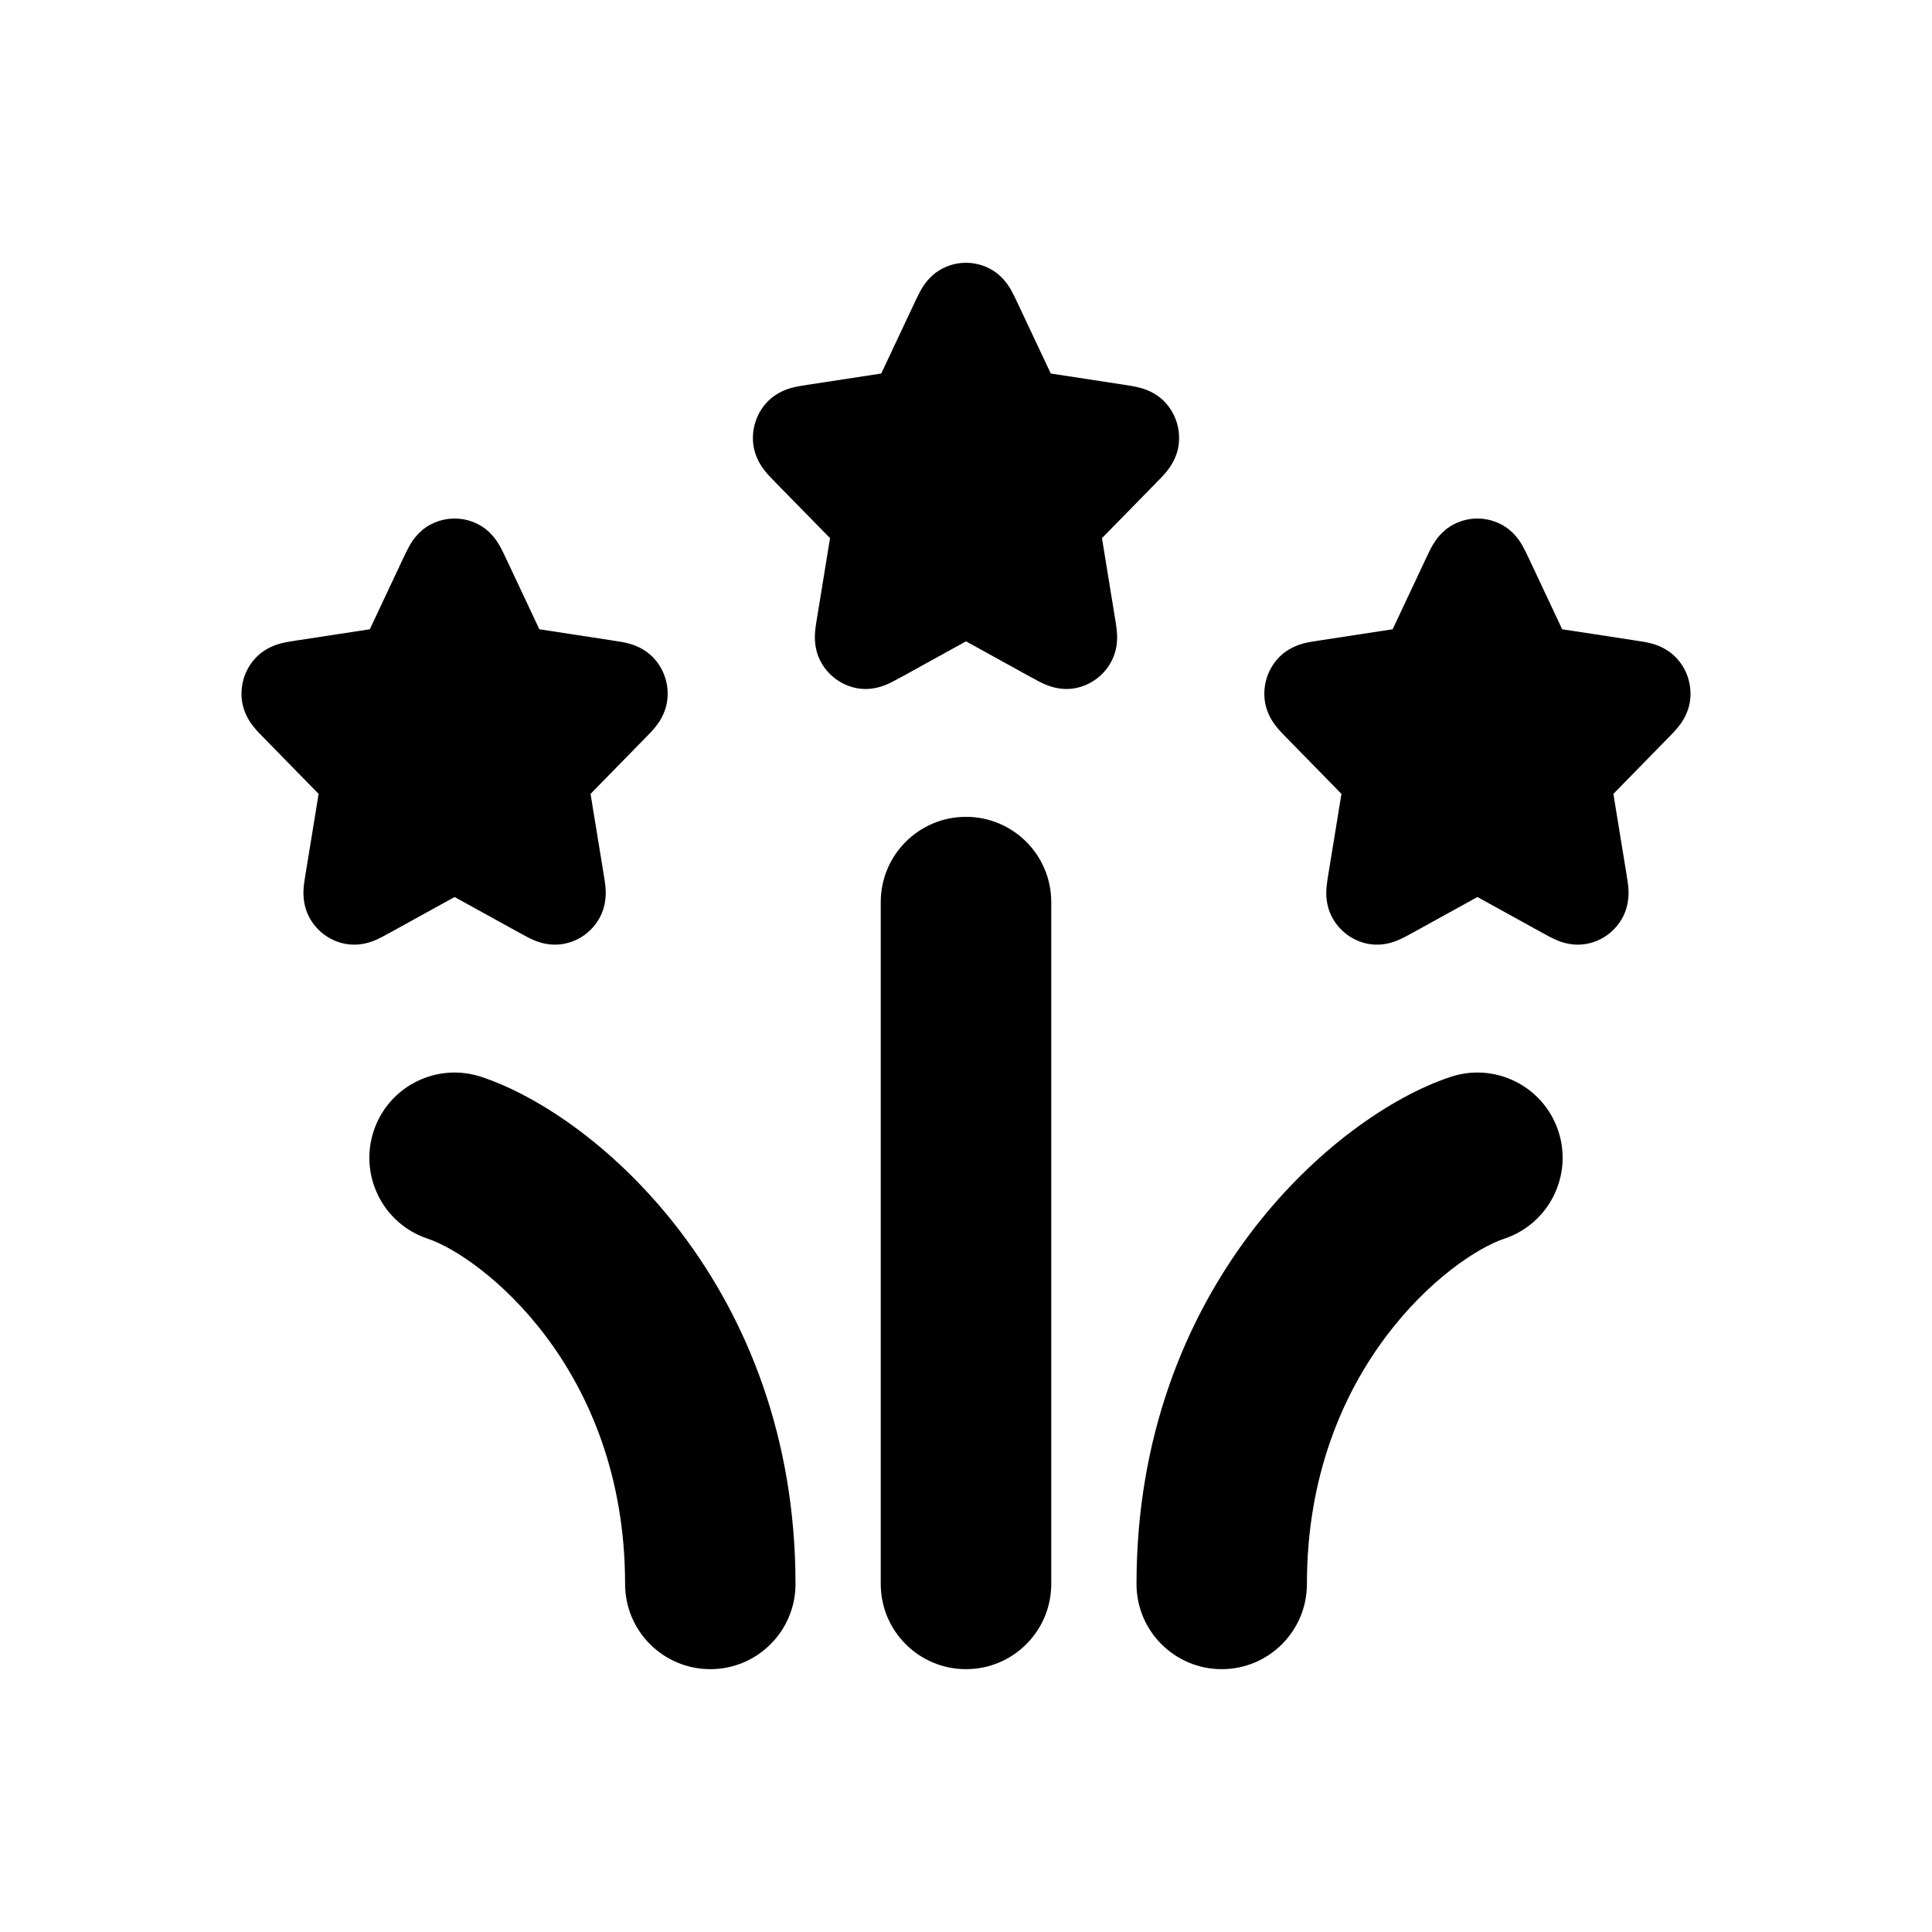
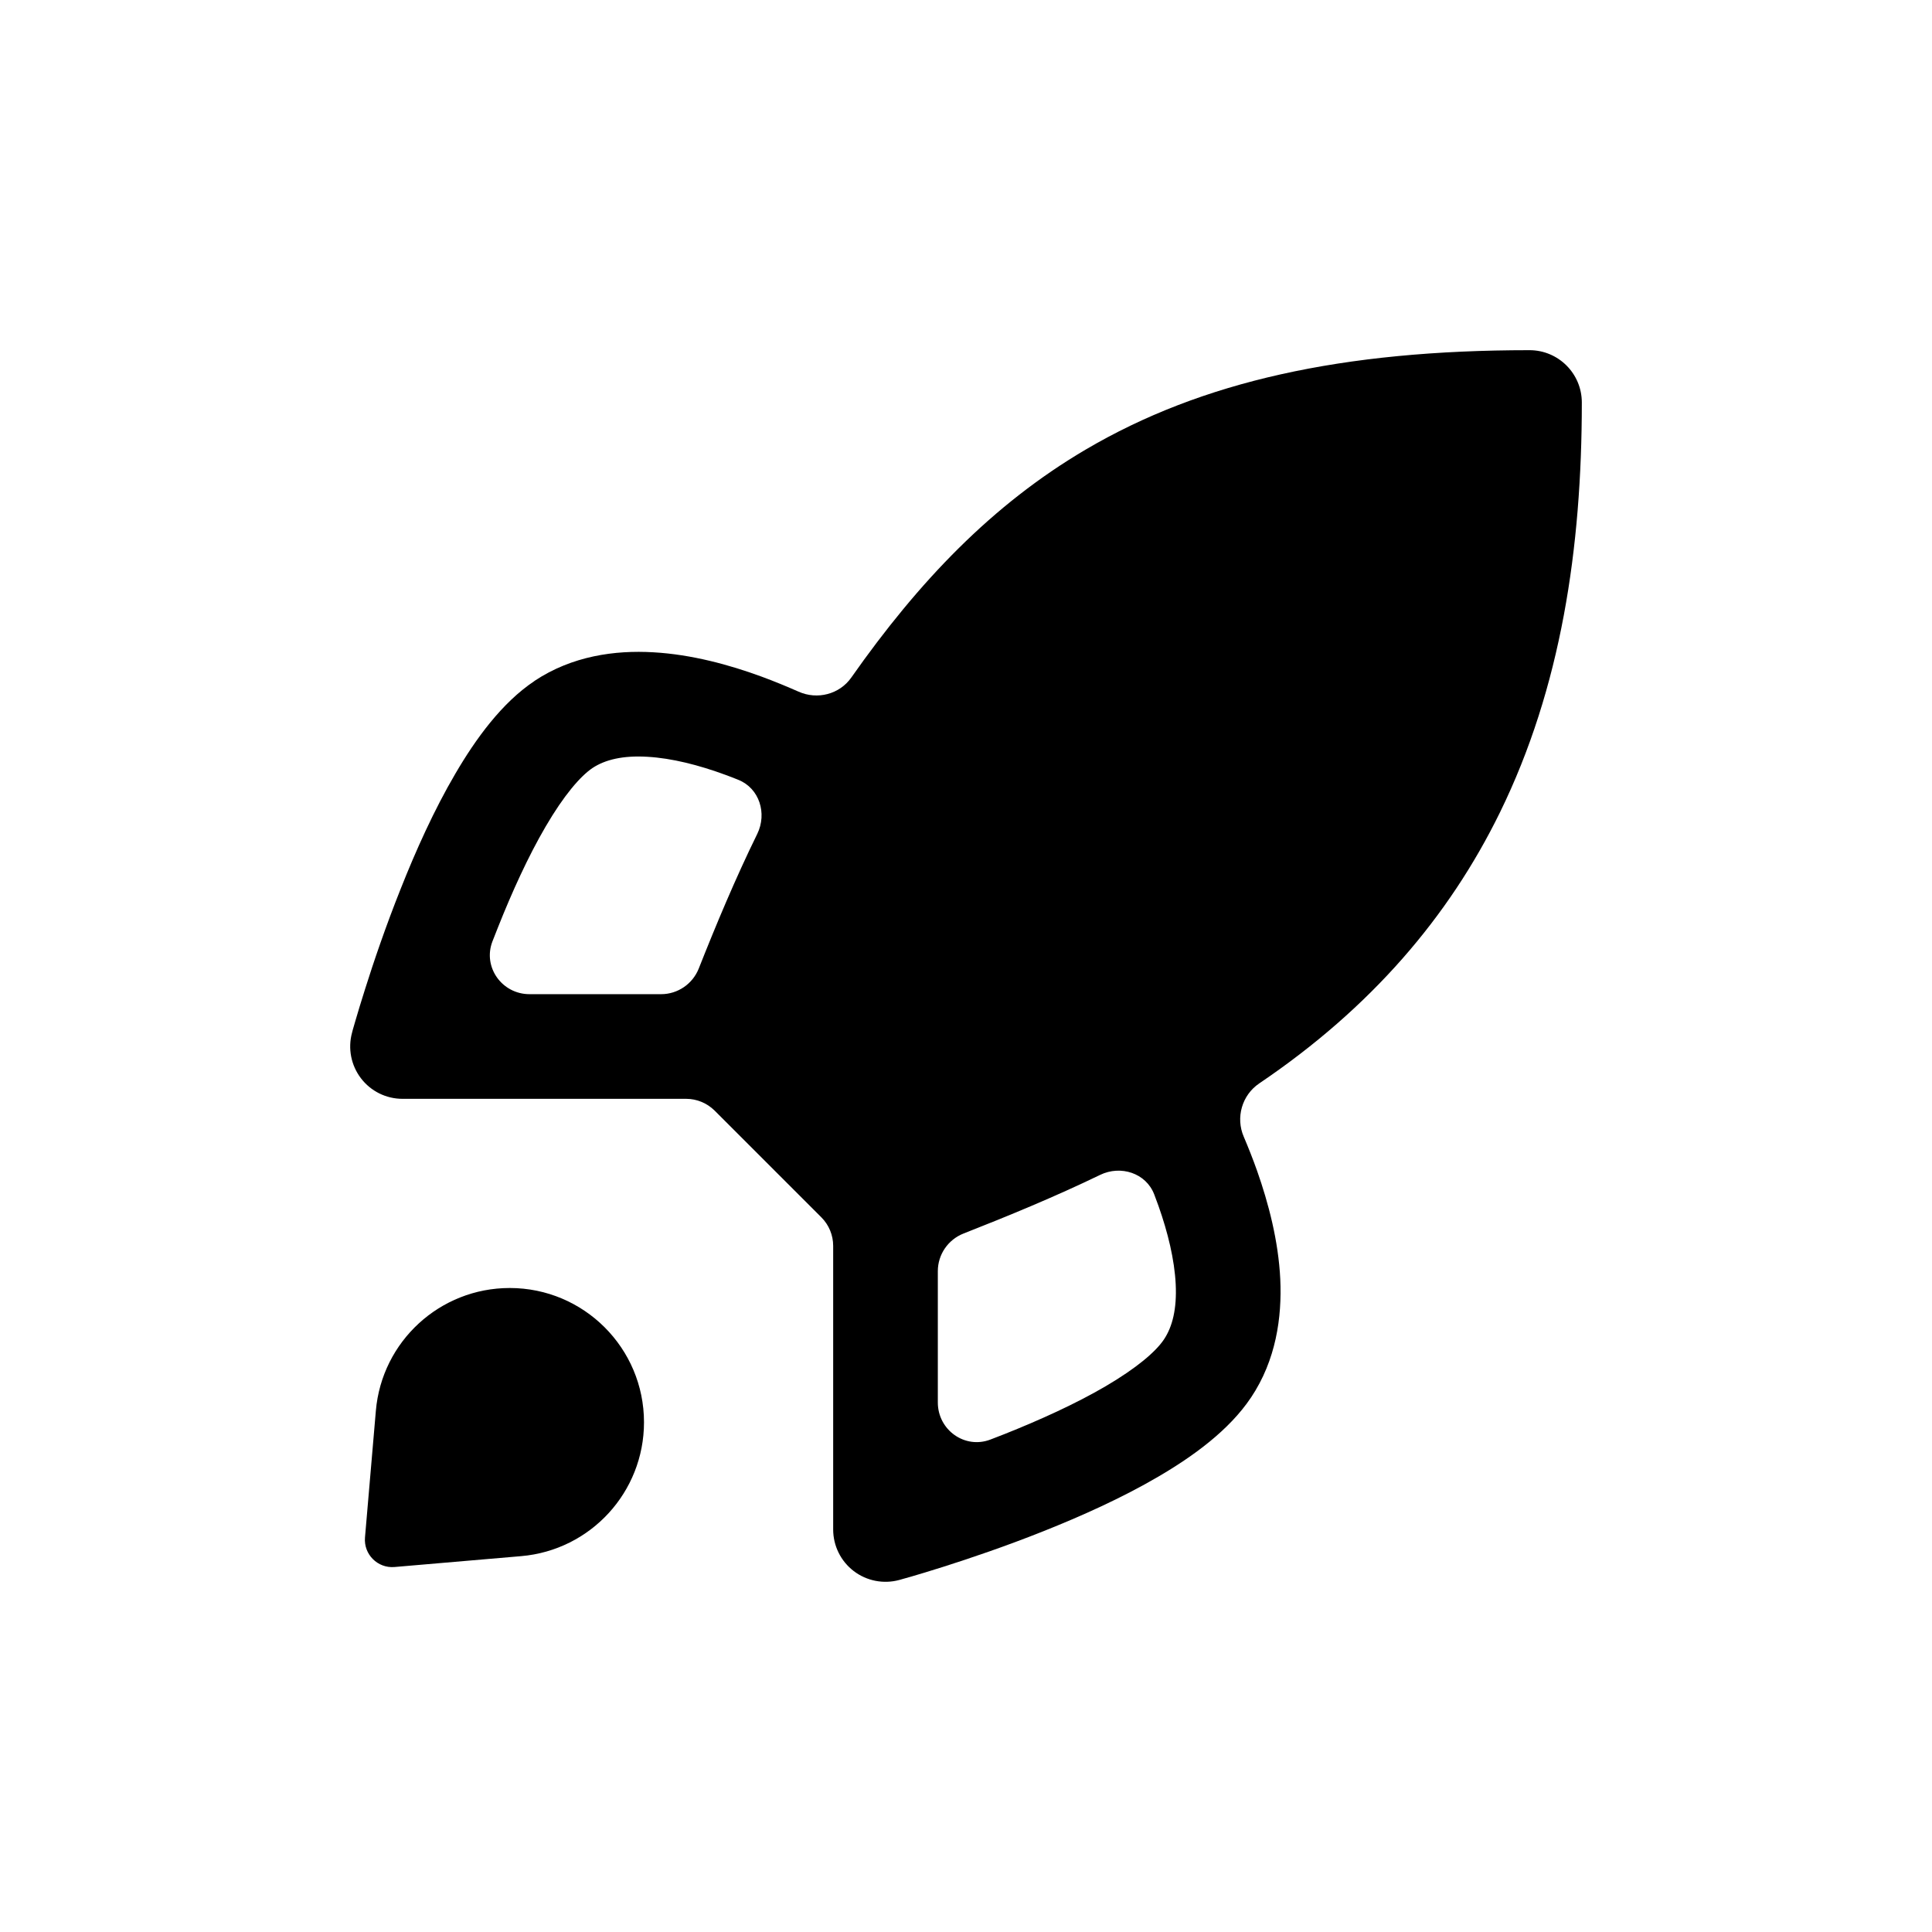
<svg xmlns="http://www.w3.org/2000/svg" width="24" height="24" viewBox="0 0 24 24" fill="none">
-   <path fill-rule="evenodd" clip-rule="evenodd" d="M11.715 3.332C11.895 3.242 12.105 3.242 12.285 3.332C12.449 3.414 12.529 3.55 12.556 3.595C12.585 3.646 12.614 3.707 12.635 3.752C12.637 3.756 12.639 3.759 12.64 3.763L13.053 4.64L13.967 4.78C13.97 4.781 13.974 4.782 13.978 4.782C14.025 4.789 14.092 4.799 14.149 4.814C14.206 4.828 14.357 4.869 14.48 5.005C14.609 5.148 14.665 5.338 14.642 5.523C14.62 5.696 14.527 5.814 14.491 5.859C14.454 5.904 14.406 5.953 14.372 5.987C14.37 5.99 14.367 5.993 14.364 5.996L13.689 6.685L13.849 7.666C13.85 7.669 13.851 7.673 13.851 7.677C13.859 7.727 13.87 7.793 13.875 7.852C13.879 7.906 13.889 8.057 13.808 8.212C13.721 8.381 13.559 8.509 13.361 8.548C13.175 8.584 13.026 8.52 12.976 8.499C12.922 8.475 12.862 8.442 12.82 8.419C12.817 8.417 12.814 8.415 12.81 8.414L12 7.967L11.19 8.414C11.186 8.415 11.183 8.417 11.18 8.419C11.138 8.442 11.078 8.475 11.024 8.499C10.974 8.52 10.825 8.584 10.639 8.548C10.441 8.509 10.279 8.381 10.192 8.212C10.111 8.057 10.121 7.906 10.125 7.852C10.13 7.793 10.141 7.727 10.149 7.677C10.149 7.673 10.15 7.669 10.151 7.666L10.311 6.685L9.636 5.996C9.633 5.993 9.631 5.99 9.628 5.987C9.594 5.953 9.546 5.904 9.509 5.859C9.473 5.814 9.38 5.696 9.358 5.523C9.335 5.338 9.391 5.148 9.52 5.005C9.643 4.869 9.794 4.828 9.85 4.814C9.908 4.799 9.975 4.789 10.022 4.782C10.026 4.782 10.03 4.781 10.033 4.78L10.947 4.64L11.36 3.763C11.361 3.759 11.363 3.756 11.365 3.752C11.386 3.707 11.415 3.646 11.444 3.595C11.471 3.55 11.551 3.414 11.715 3.332Z" fill="black" />
-   <path fill-rule="evenodd" clip-rule="evenodd" d="M5.362 6.509C5.542 6.419 5.753 6.419 5.932 6.509C6.096 6.59 6.176 6.727 6.203 6.772C6.232 6.823 6.261 6.884 6.282 6.929C6.284 6.932 6.286 6.936 6.287 6.939L6.7 7.817L7.614 7.957C7.617 7.957 7.621 7.958 7.625 7.959C7.672 7.966 7.739 7.976 7.797 7.99C7.853 8.005 8.004 8.046 8.127 8.182C8.256 8.325 8.312 8.515 8.289 8.699C8.267 8.873 8.174 8.991 8.138 9.035C8.101 9.081 8.054 9.129 8.019 9.164C8.017 9.167 8.014 9.169 8.011 9.172L7.336 9.862L7.496 10.842C7.497 10.846 7.498 10.85 7.498 10.854C7.506 10.903 7.517 10.97 7.522 11.028C7.526 11.083 7.536 11.233 7.455 11.389C7.368 11.557 7.206 11.686 7.008 11.724C6.822 11.76 6.673 11.697 6.623 11.675C6.569 11.652 6.509 11.619 6.467 11.595C6.464 11.594 6.461 11.592 6.457 11.59L5.647 11.143L4.837 11.59C4.833 11.592 4.83 11.594 4.827 11.595C4.785 11.619 4.725 11.652 4.671 11.675C4.621 11.697 4.472 11.76 4.286 11.724C4.088 11.686 3.926 11.557 3.839 11.389C3.758 11.233 3.768 11.083 3.772 11.028C3.777 10.97 3.788 10.903 3.796 10.854C3.796 10.85 3.797 10.846 3.798 10.842L3.958 9.862L3.283 9.172C3.28 9.169 3.278 9.167 3.275 9.164C3.241 9.129 3.193 9.081 3.156 9.035C3.12 8.991 3.027 8.873 3.005 8.699C2.982 8.515 3.038 8.325 3.167 8.182C3.29 8.046 3.441 8.005 3.498 7.99C3.555 7.976 3.622 7.966 3.669 7.959C3.673 7.958 3.677 7.957 3.68 7.957L4.594 7.817L5.007 6.939C5.008 6.936 5.01 6.932 5.012 6.929C5.033 6.884 5.062 6.823 5.091 6.772C5.118 6.727 5.198 6.59 5.362 6.509Z" fill="black" />
-   <path fill-rule="evenodd" clip-rule="evenodd" d="M12 10.147C12.585 10.147 13.059 10.621 13.059 11.206V19.677C13.059 20.261 12.585 20.735 12 20.735C11.415 20.735 10.941 20.261 10.941 19.677V11.206C10.941 10.621 11.415 10.147 12 10.147Z" fill="black" />
-   <path fill-rule="evenodd" clip-rule="evenodd" d="M4.643 14.047C4.827 13.493 5.427 13.193 5.982 13.378C7.441 13.864 9.882 16.012 9.882 19.677C9.882 20.261 9.408 20.735 8.824 20.735C8.239 20.735 7.765 20.261 7.765 19.677C7.765 16.988 5.97 15.606 5.312 15.387C4.757 15.202 4.458 14.602 4.643 14.047Z" fill="black" />
-   <path fill-rule="evenodd" clip-rule="evenodd" d="M19.357 14.047C19.172 13.493 18.573 13.193 18.018 13.378C16.559 13.864 14.118 16.012 14.118 19.677C14.118 20.261 14.592 20.735 15.177 20.735C15.761 20.735 16.235 20.261 16.235 19.677C16.235 16.988 18.03 15.606 18.688 15.387C19.242 15.202 19.542 14.602 19.357 14.047Z" fill="black" />
-   <path d="M18.638 6.509C18.458 6.419 18.247 6.419 18.068 6.509C17.904 6.59 17.824 6.727 17.797 6.772C17.767 6.823 17.739 6.884 17.718 6.929L17.713 6.939L17.3 7.817L16.386 7.957L16.375 7.959C16.328 7.966 16.261 7.976 16.203 7.99C16.147 8.005 15.996 8.046 15.873 8.182C15.744 8.325 15.688 8.515 15.711 8.699C15.733 8.873 15.826 8.991 15.862 9.035C15.899 9.081 15.947 9.129 15.981 9.164L15.989 9.172L16.664 9.862L16.504 10.842L16.502 10.854C16.494 10.903 16.483 10.97 16.478 11.028C16.474 11.083 16.464 11.233 16.545 11.389C16.632 11.557 16.794 11.686 16.992 11.724C17.177 11.76 17.327 11.697 17.377 11.675C17.431 11.652 17.491 11.619 17.533 11.595L17.543 11.59L18.353 11.143L19.163 11.59L19.173 11.595C19.215 11.619 19.275 11.652 19.329 11.675C19.379 11.697 19.528 11.76 19.714 11.724C19.912 11.686 20.074 11.557 20.161 11.389C20.241 11.233 20.232 11.083 20.228 11.028C20.223 10.97 20.212 10.903 20.204 10.854L20.202 10.842L20.042 9.862L20.717 9.172L20.725 9.164C20.759 9.129 20.807 9.081 20.844 9.035C20.88 8.991 20.973 8.873 20.995 8.699C21.018 8.515 20.962 8.325 20.833 8.182C20.71 8.046 20.558 8.005 20.503 7.99C20.445 7.976 20.378 7.966 20.331 7.959L20.32 7.957L19.406 7.817L18.993 6.939L18.988 6.929C18.967 6.884 18.938 6.823 18.909 6.772C18.882 6.727 18.802 6.59 18.638 6.509Z" fill="black" />
+   <path fill-rule="evenodd" clip-rule="evenodd" d="M10.204 15.123C10.297 15.216 10.35 15.344 10.35 15.476V19C10.35 19.202 10.444 19.393 10.605 19.516C10.766 19.639 10.975 19.68 11.171 19.627L11.174 19.626L11.182 19.624L11.213 19.615C11.239 19.608 11.276 19.598 11.323 19.584C11.418 19.556 11.553 19.516 11.716 19.464C12.043 19.36 12.489 19.21 12.96 19.022C13.43 18.835 13.939 18.607 14.388 18.344C14.821 18.091 15.27 17.766 15.54 17.361L15.541 17.36C15.851 16.896 15.926 16.366 15.904 15.89C15.881 15.414 15.757 14.945 15.617 14.547C15.564 14.397 15.507 14.254 15.45 14.12C15.348 13.883 15.428 13.604 15.642 13.459C17.035 12.518 18 11.384 18.632 10.094C19.393 8.541 19.65 6.807 19.65 5C19.65 4.641 19.359 4.35 19 4.35C16.679 4.35 14.928 4.737 13.488 5.584C12.327 6.267 11.414 7.222 10.575 8.417C10.429 8.625 10.153 8.696 9.92 8.592C9.777 8.529 9.623 8.465 9.46 8.405C9.062 8.259 8.593 8.13 8.116 8.103C7.639 8.075 7.106 8.148 6.639 8.459L6.639 8.46C6.234 8.73 5.909 9.179 5.656 9.612C5.393 10.06 5.164 10.57 4.978 11.04C4.79 11.511 4.639 11.957 4.536 12.284C4.484 12.447 4.444 12.582 4.416 12.677C4.402 12.724 4.392 12.761 4.384 12.787L4.376 12.817L4.374 12.826L4.373 12.829C4.32 13.025 4.361 13.234 4.484 13.395C4.607 13.556 4.797 13.65 5 13.65H8.524C8.656 13.65 8.783 13.703 8.877 13.796L10.204 15.123ZM11 19L11.171 19.627C11.171 19.627 11.171 19.627 11 19ZM12.305 17.882C11.986 18.005 11.65 17.764 11.65 17.422V15.791C11.65 15.584 11.777 15.399 11.97 15.323C12.518 15.108 13.108 14.865 13.666 14.595C13.922 14.471 14.236 14.572 14.338 14.837C14.356 14.884 14.374 14.932 14.391 14.98C14.508 15.311 14.59 15.648 14.605 15.953C14.62 16.257 14.565 16.481 14.459 16.639C14.357 16.792 14.119 16.995 13.732 17.222C13.361 17.439 12.917 17.64 12.48 17.814C12.421 17.837 12.363 17.86 12.305 17.882ZM9.171 9.687C9.434 9.792 9.531 10.105 9.407 10.359C9.137 10.909 8.894 11.491 8.68 12.032C8.604 12.223 8.419 12.35 8.213 12.35H6.578C6.236 12.35 5.995 12.014 6.117 11.695C6.14 11.637 6.162 11.579 6.186 11.52C6.36 11.082 6.561 10.639 6.778 10.268C7.004 9.881 7.208 9.643 7.361 9.54C7.517 9.437 7.738 9.383 8.041 9.401C8.345 9.418 8.682 9.504 9.013 9.626C9.066 9.645 9.119 9.666 9.171 9.687Z" fill="black" />
+   <path d="M6.332 16C5.465 16 4.743 16.663 4.669 17.526L4.534 19.099C4.516 19.308 4.691 19.484 4.901 19.466L6.474 19.331C7.337 19.257 8 18.535 8 17.668C8 16.747 7.253 16 6.332 16Z" fill="black" />
</svg>
